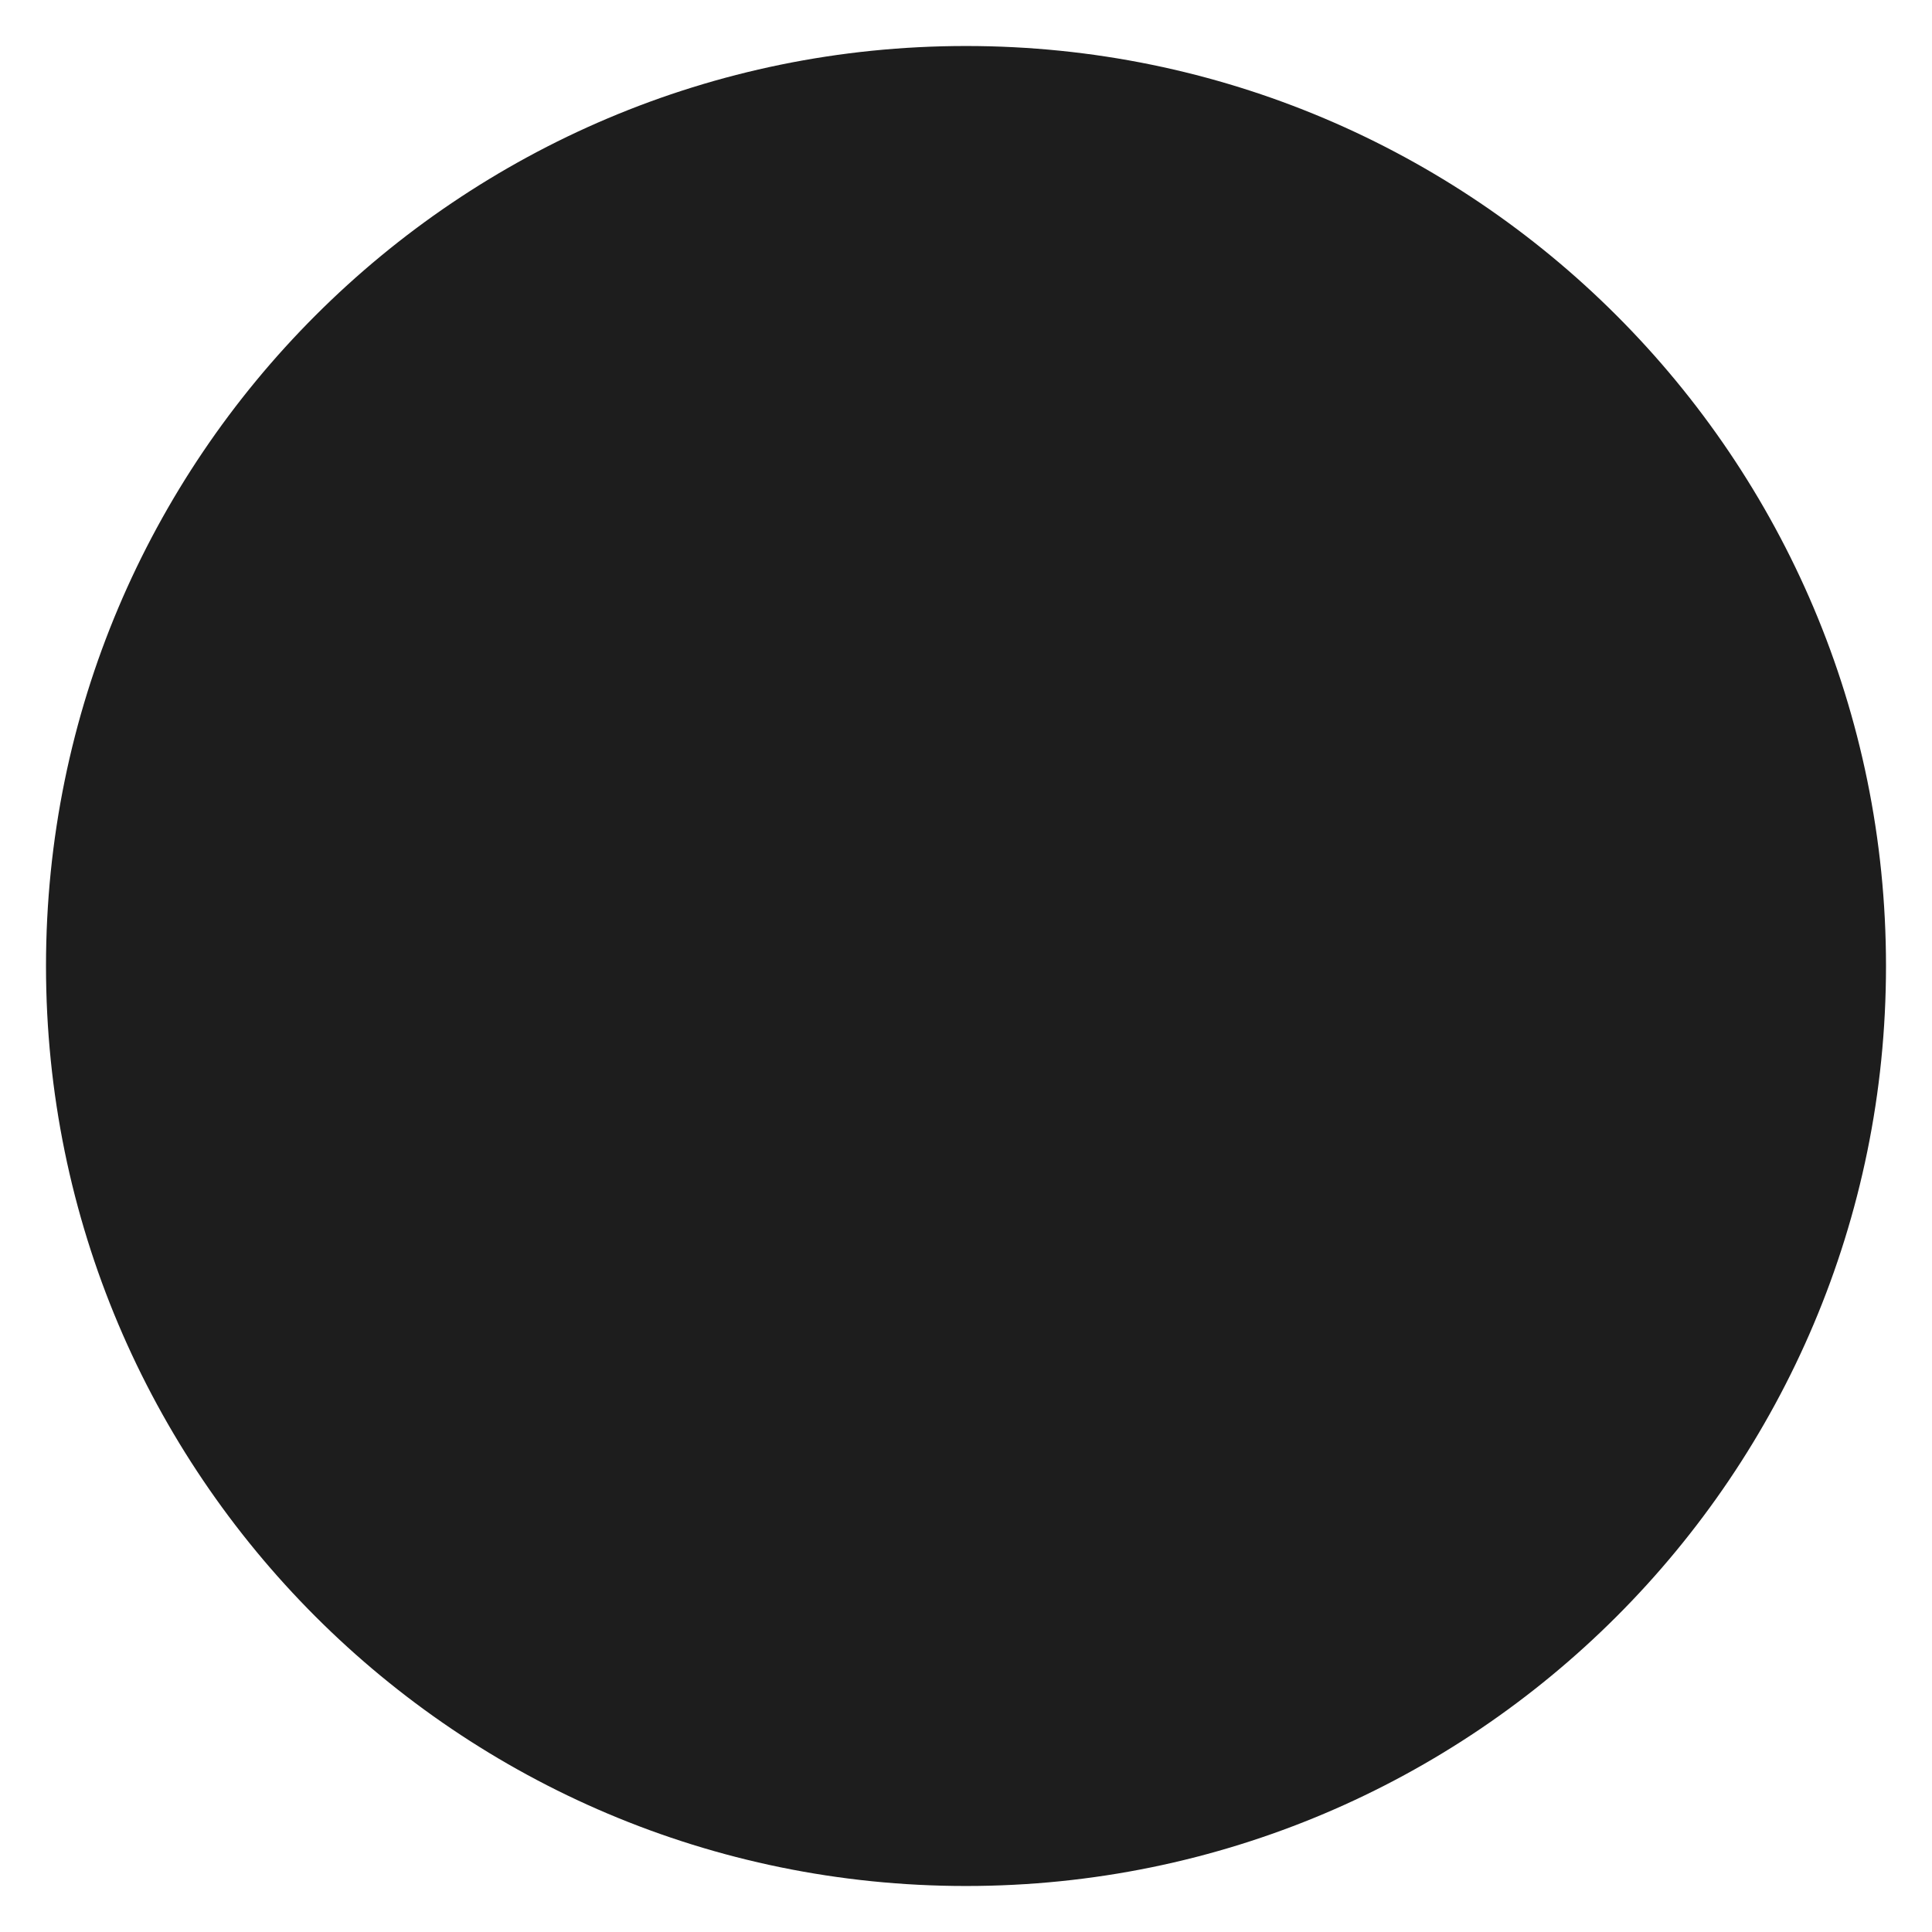
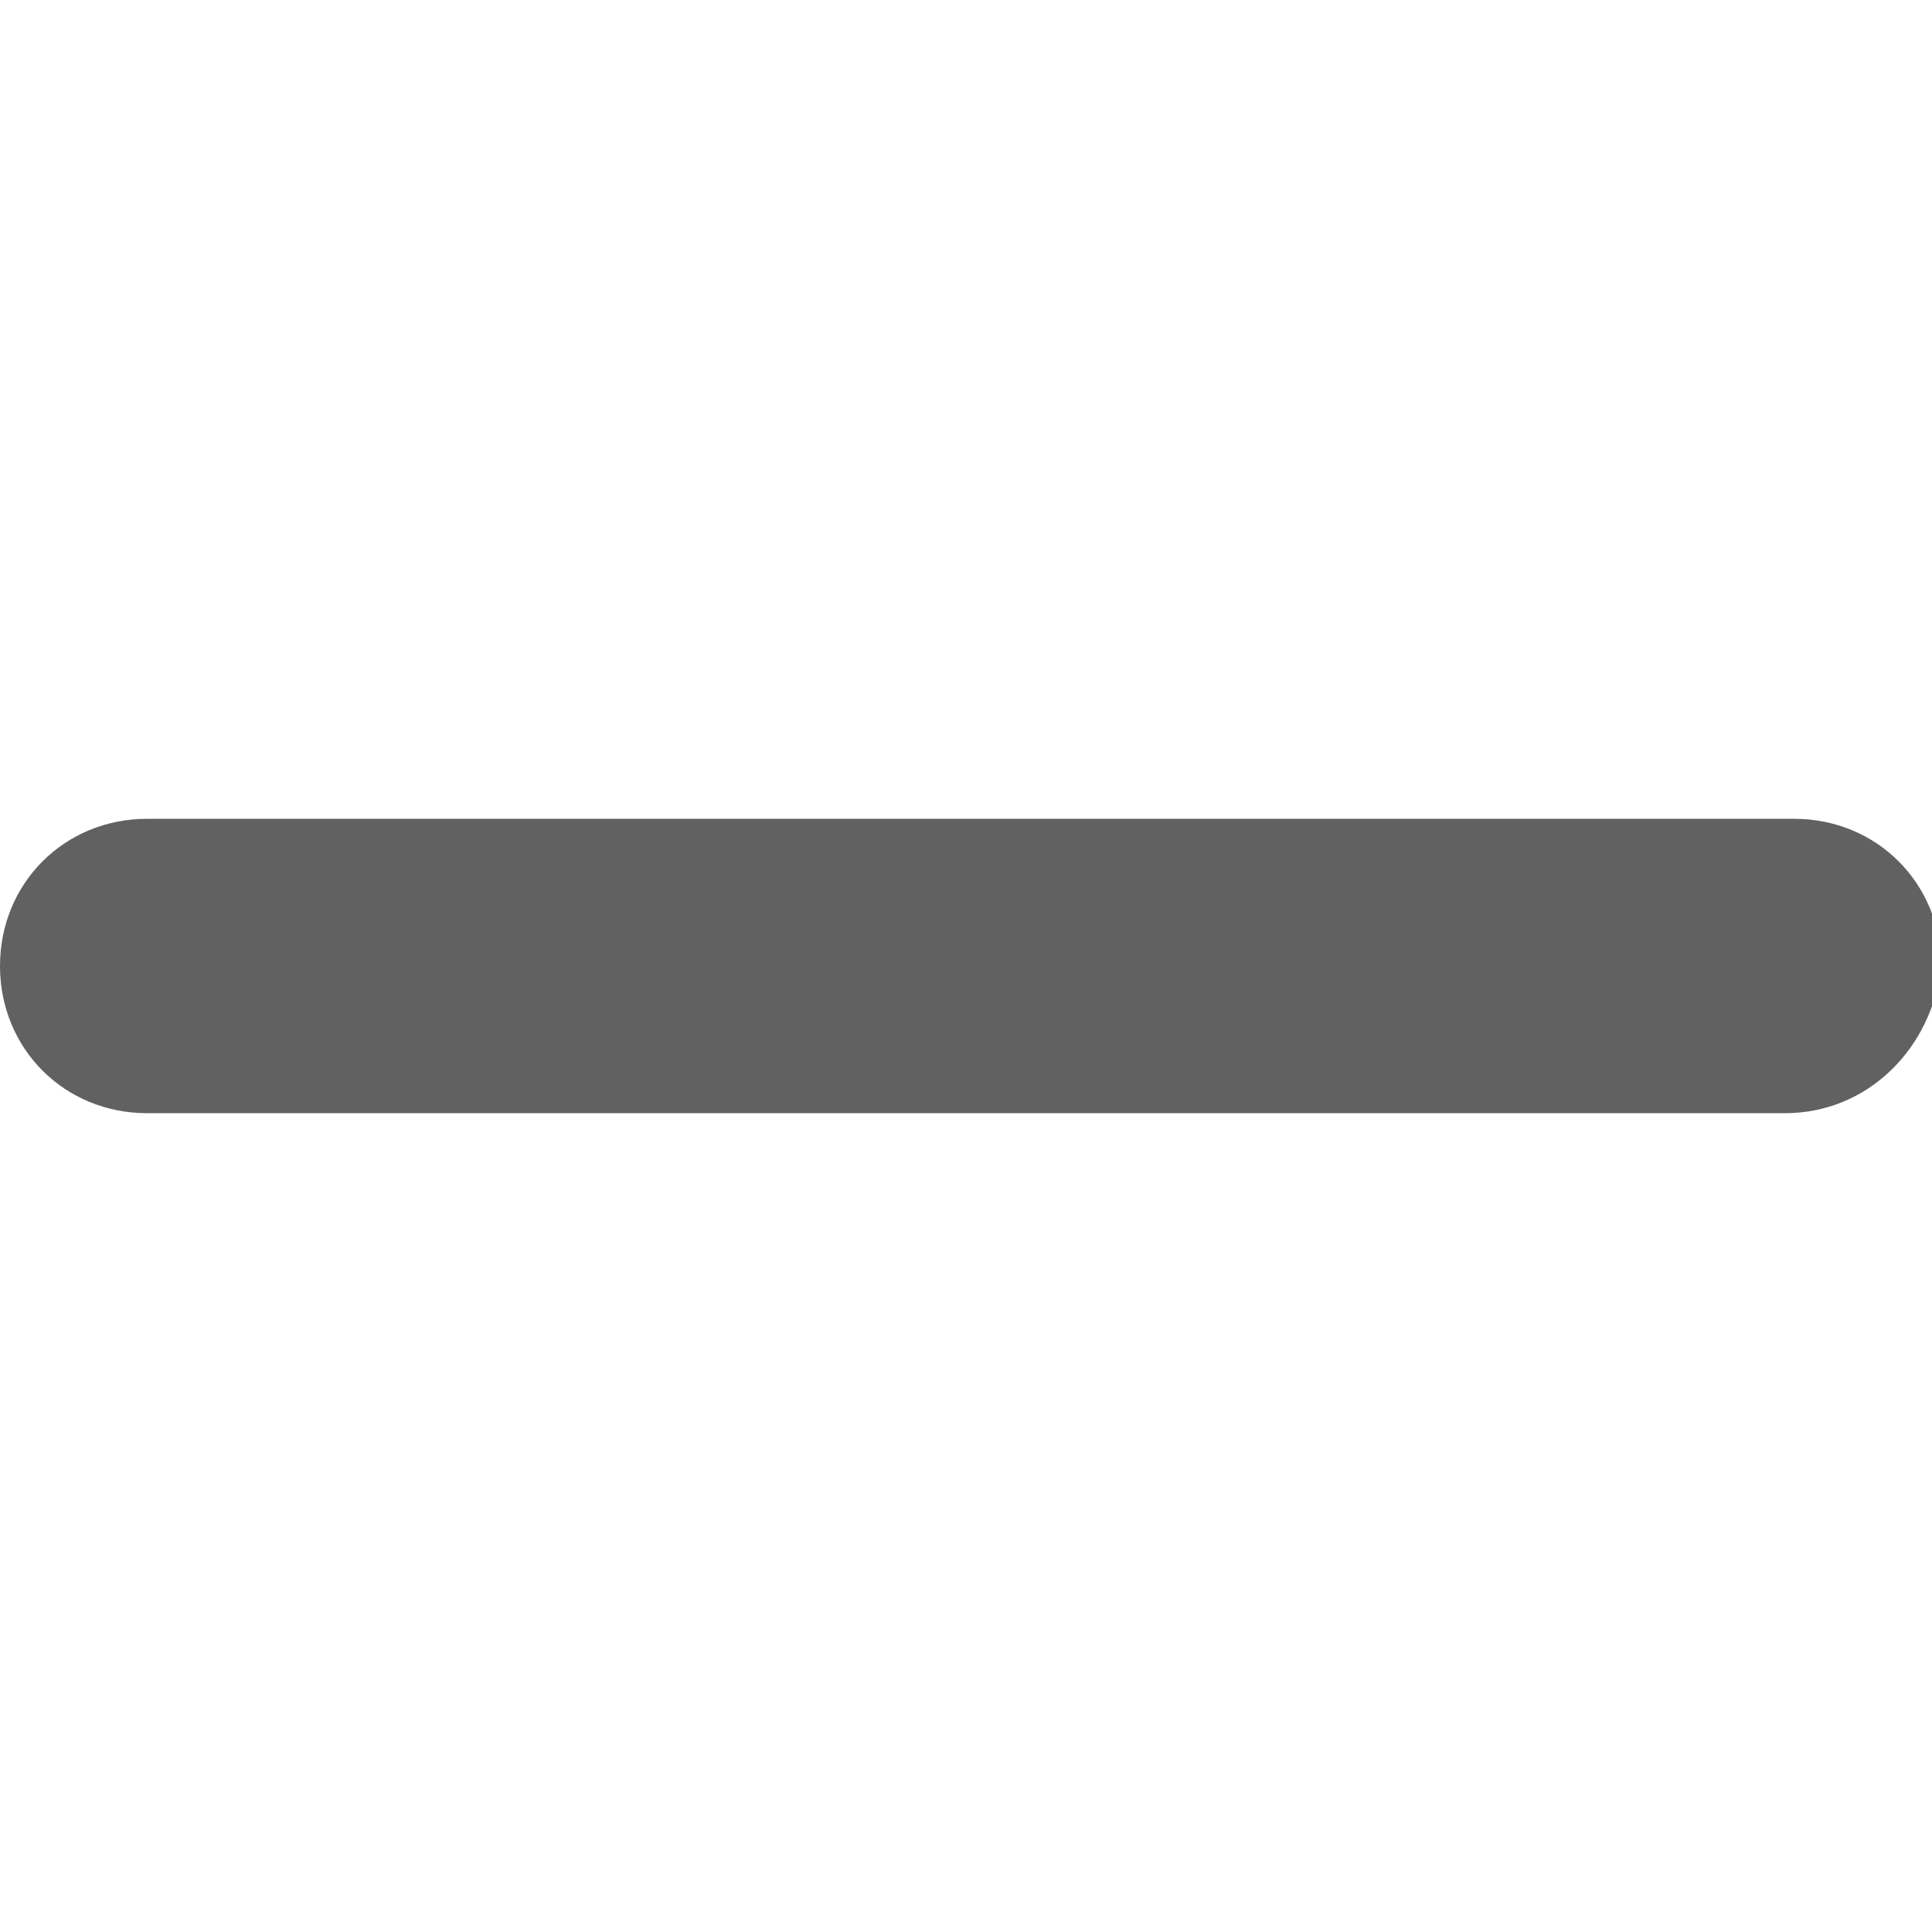
- <svg xmlns="http://www.w3.org/2000/svg" viewBox="0 0 21 21">
-   <defs>
-     <style>
-       .cls-1 {
-         fill: none;
-       }
- 
-       .cls-2 {
-         fill: #1d1d1d;
-       }
-     </style>
-   </defs>
-   <g id="Group_41" data-name="Group 41" transform="translate(-1219 -218)">
-     <rect id="Rectangle_8" data-name="Rectangle 8" class="cls-1" width="21" height="21" transform="translate(1219 218)" />
-     <circle id="Ellipse_9" data-name="Ellipse 9" class="cls-2" cx="10" cy="10" r="10" transform="translate(1219.5 218.5)" />
+ <svg xmlns="http://www.w3.org/2000/svg" version="1.1" id="Layer_1" x="0px" y="0px" viewBox="0 0 21 21" style="enable-background:new 0 0 21 21;" xml:space="preserve">
+   <style type="text/css">
+ 	.st0{fill:none;}
+ 	.st1{fill:#616161;}
+ </style>
+   <g id="Group_41" transform="translate(-1219 -218)">
+     <rect id="Rectangle_8" x="1219" y="218" class="st0" width="21" height="21" />
  </g>
+   <path class="st1" d="M19.4,12.1H1.6c-0.9,0-1.6-0.7-1.6-1.6v0c0-0.9,0.7-1.6,1.6-1.6h17.9c0.9,0,1.6,0.7,1.6,1.6v0  C21,11.4,20.3,12.1,19.4,12.1z" />
</svg>
